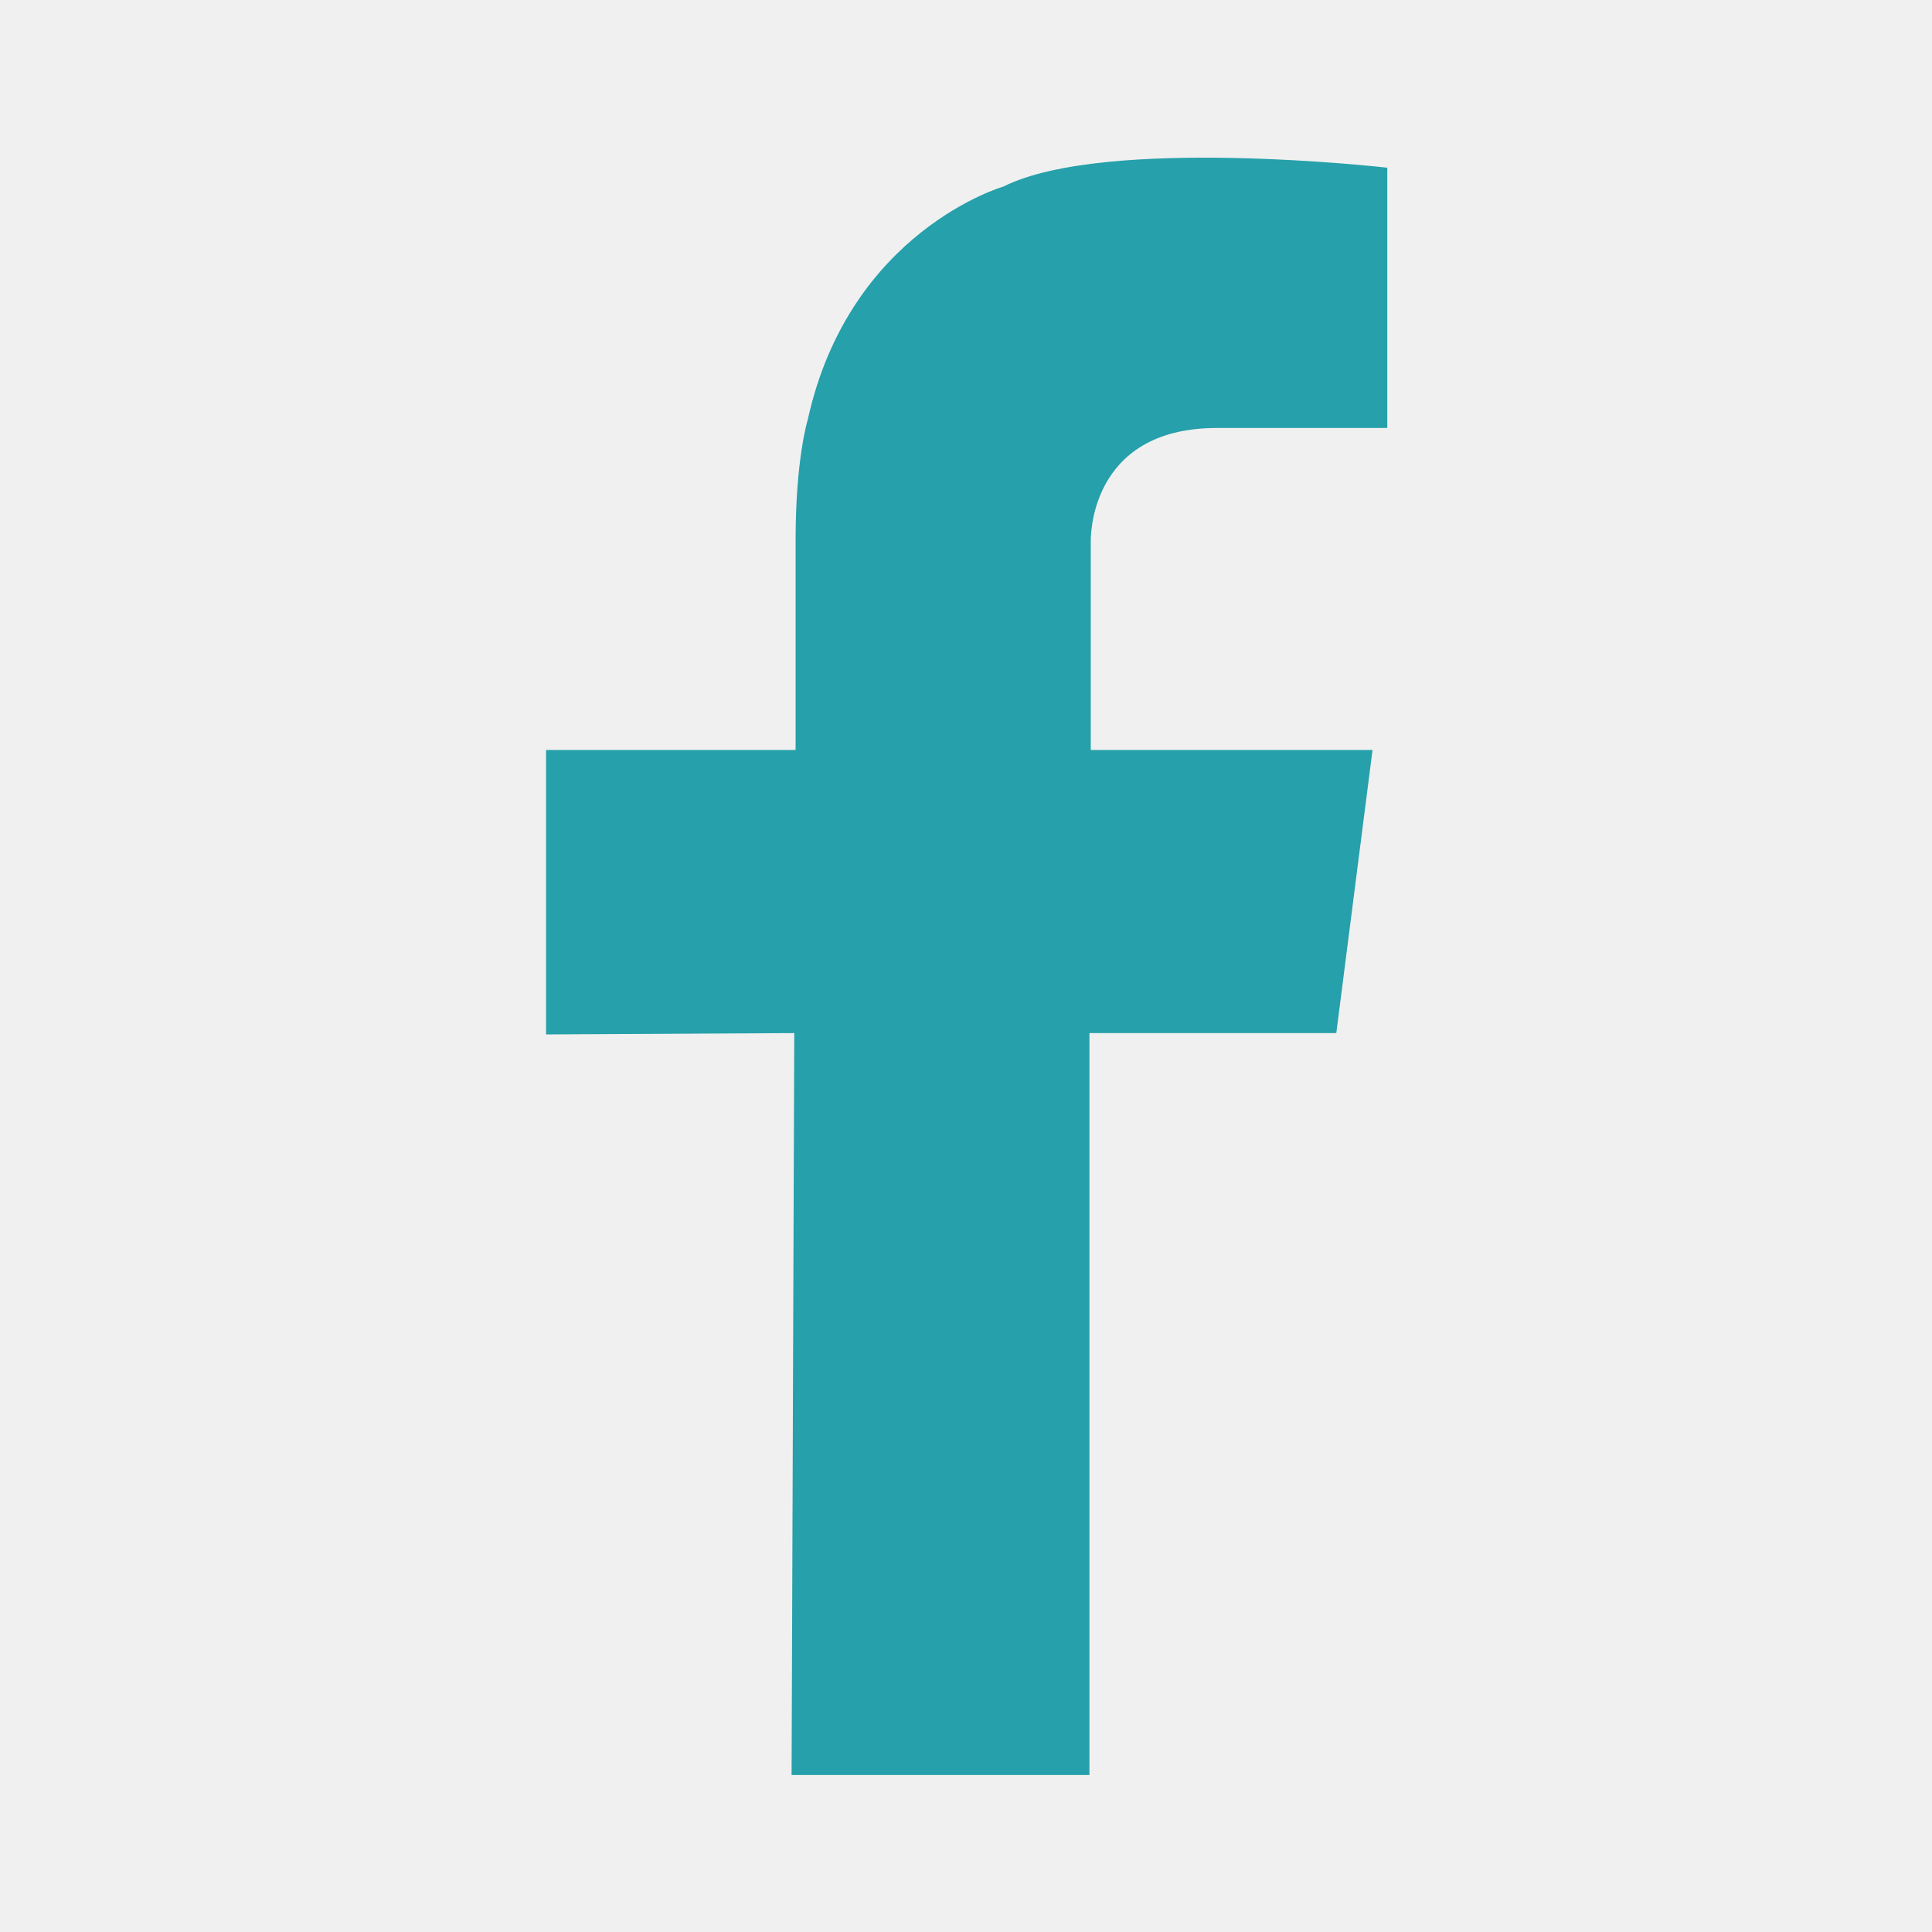
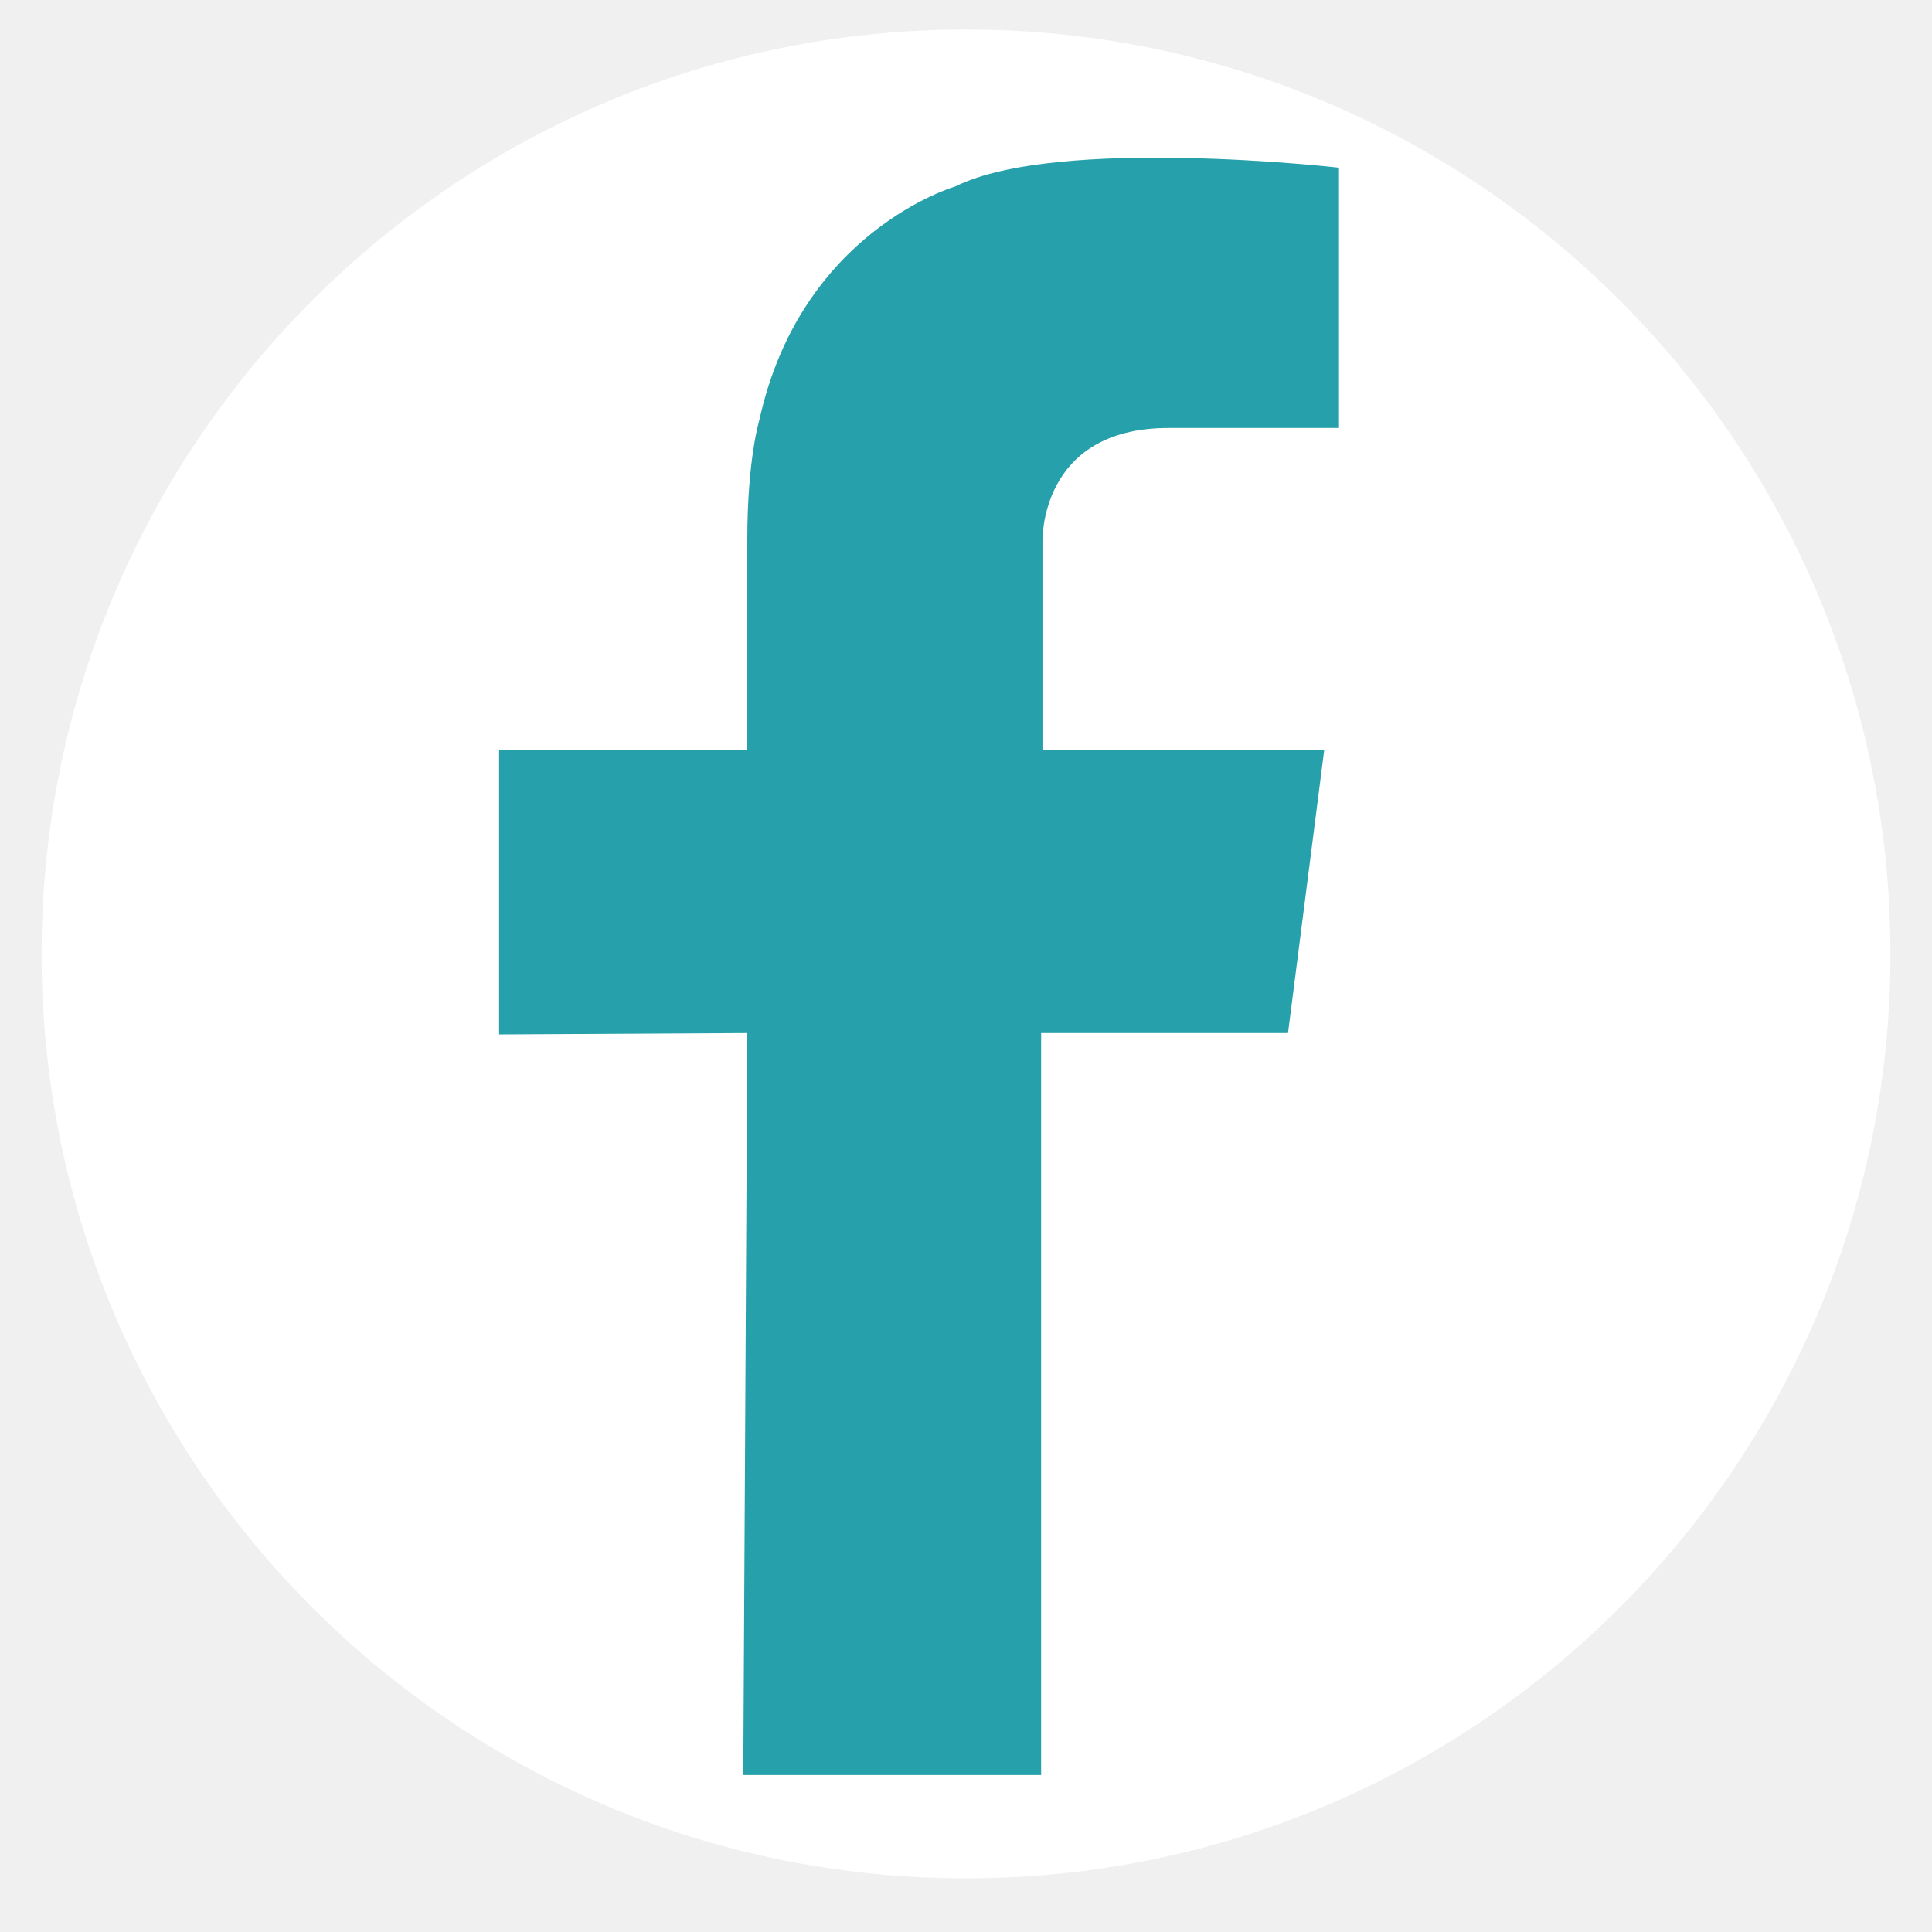
<svg xmlns="http://www.w3.org/2000/svg" version="1.1" id="Layer_1" x="0px" y="0px" viewBox="0 0 144 144" style="enable-background:new 0 0 144 144;" xml:space="preserve">
  <style type="text/css">
- 	.st0{fill:#26A0AA;}
+ 	.st0{fill:#FFFFFF;}
+ 	.st1{fill:#26A0AA;}
</style>
-   <path class="st0" d="M59,132.3h22.2V77h18.4l2.7-21.1H81.3V40.4c0,0-0.3-8.5,9.4-8.5s12.7,0,12.7,0V12.5c0,0-21-2.4-28.6,1.4  c0,0-11.5,3.3-14.6,17.4c0,0-0.9,2.9-0.9,8.9s0,15.7,0,15.7l-18.6,0v21.2l18.5-0.1L59,132.3z" />
+   <circle class="st0" cx="72" cy="71.1" r="68.9" />
+   <path class="st1" d="M55.4,132.3h22.2V77H96l2.7-21.1h-21V40.4c0,0-0.3-8.5,9.4-8.5s12.7,0,12.7,0V12.5c0,0-21-2.4-28.6,1.4  c0,0-11.5,3.3-14.6,17.4c0,0-0.9,2.9-0.9,8.9s0,15.7,0,15.7H37.2v21.2L55.7,77L55.4,132.3z" />
</svg>
